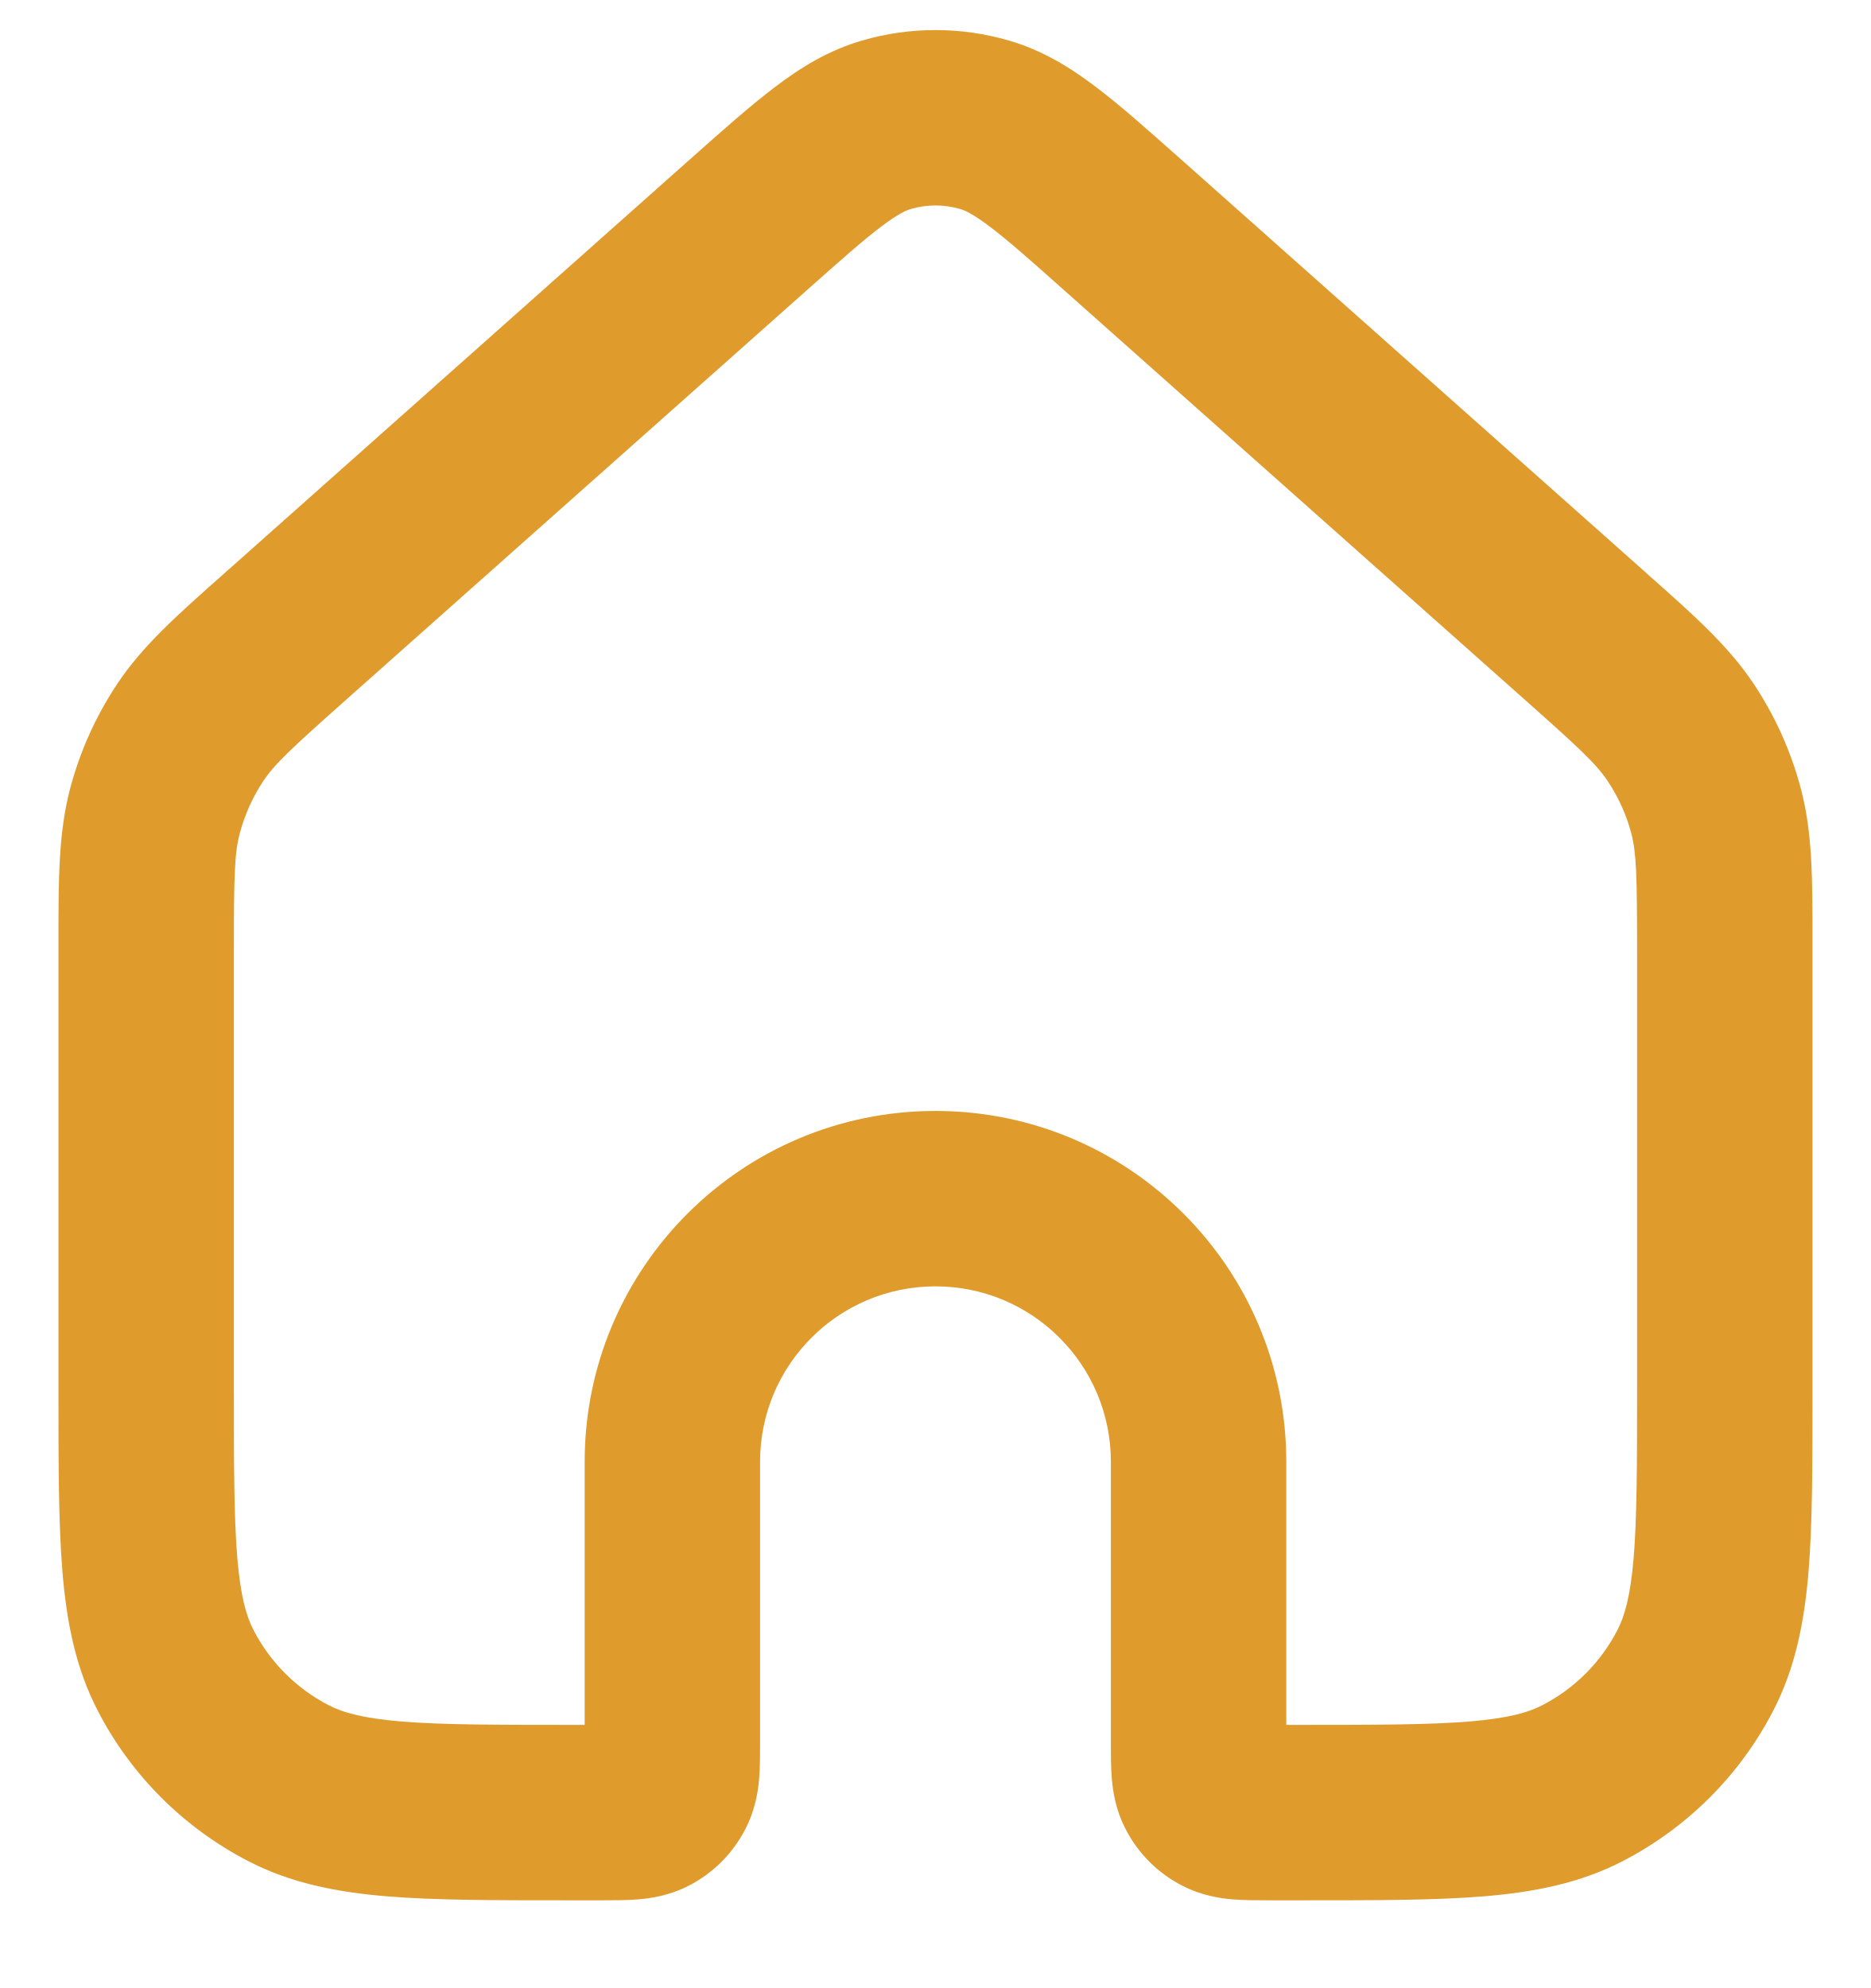
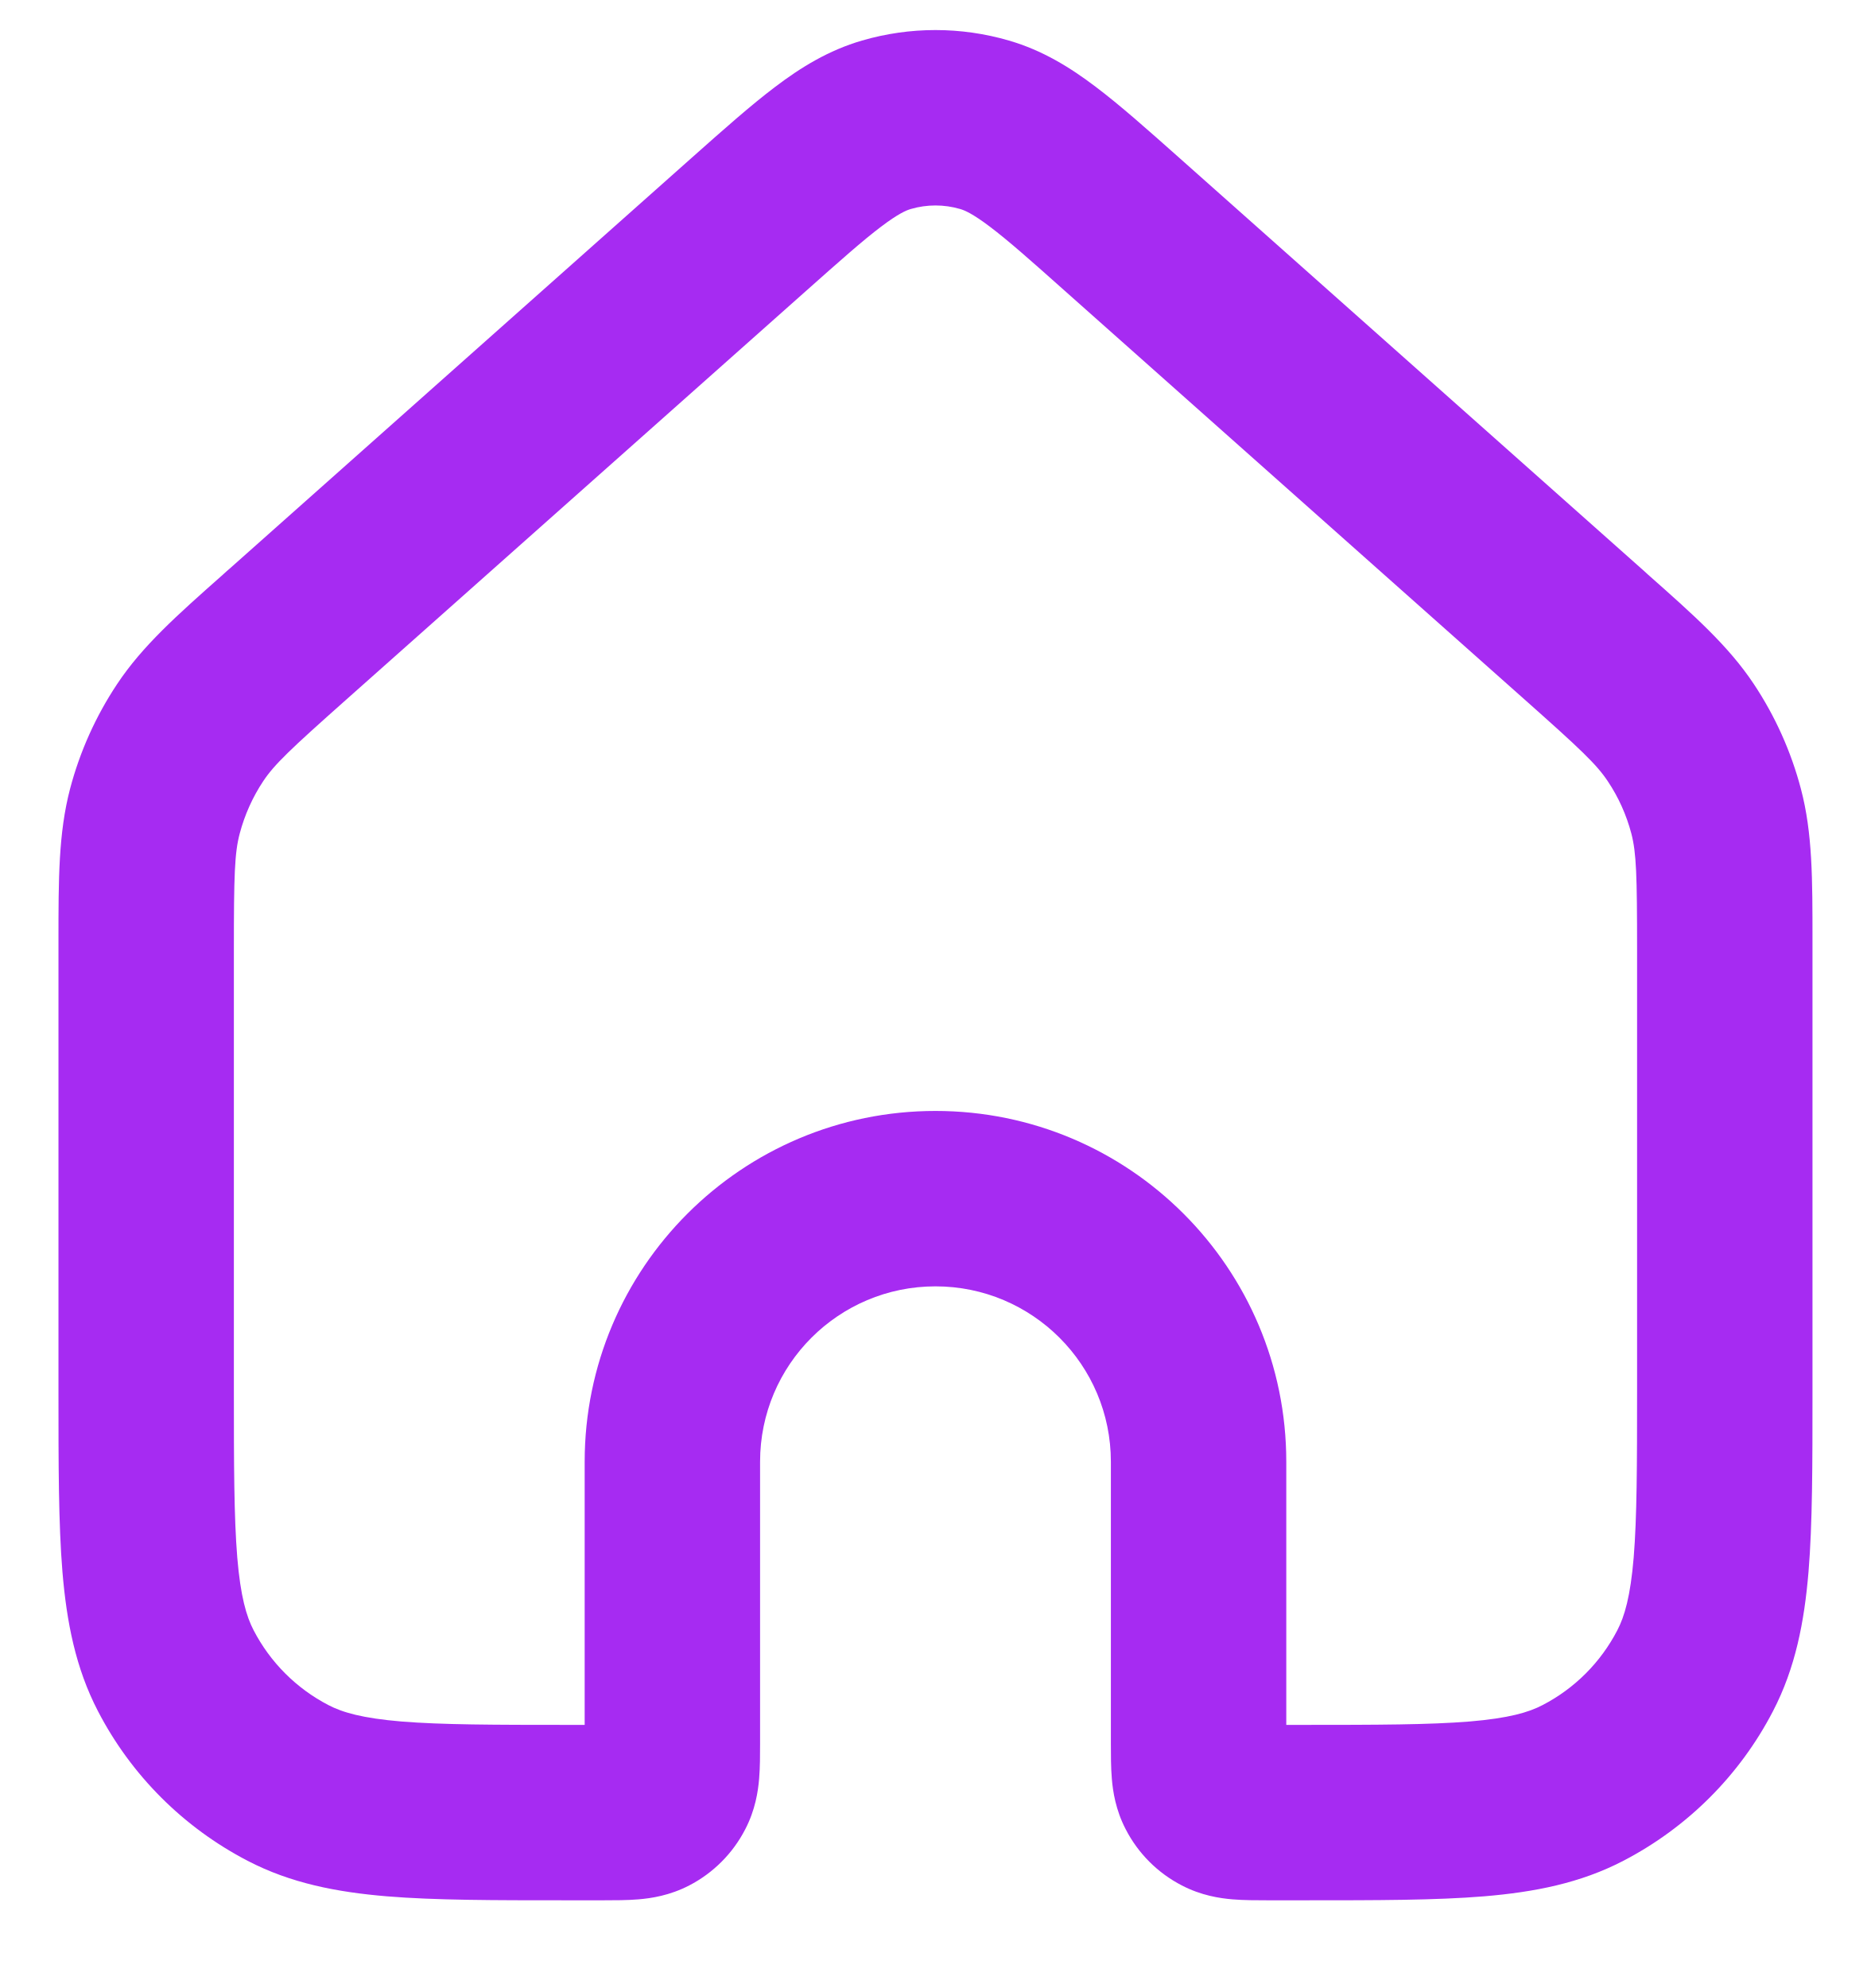
<svg xmlns="http://www.w3.org/2000/svg" width="16" height="17" viewBox="0 0 16 17" fill="none">
-   <path fill-rule="evenodd" clip-rule="evenodd" d="M8.21 1.787C8.073 1.747 7.927 1.747 7.79 1.787C7.751 1.798 7.682 1.827 7.534 1.939C7.379 2.056 7.19 2.224 6.894 2.487L2.964 5.98C2.482 6.408 2.346 6.537 2.251 6.68C2.16 6.817 2.092 6.969 2.05 7.128C2.006 7.294 2 7.482 2 8.127V11.877C2 12.531 2.001 12.975 2.029 13.318C2.057 13.652 2.107 13.822 2.169 13.941C2.311 14.215 2.535 14.439 2.809 14.581C2.928 14.643 3.098 14.693 3.432 14.721C3.775 14.749 4.219 14.75 4.873 14.75H5V12.5C5 10.843 6.343 9.5 8 9.5C9.657 9.5 11 10.843 11 12.5V14.75H11.128C11.781 14.75 12.225 14.749 12.568 14.721C12.902 14.693 13.073 14.643 13.191 14.581C13.466 14.439 13.689 14.215 13.831 13.941C13.893 13.822 13.943 13.652 13.971 13.318C13.999 12.975 14 12.531 14 11.877V8.127C14 7.482 13.994 7.294 13.951 7.128C13.909 6.969 13.841 6.817 13.749 6.68C13.654 6.537 13.518 6.408 13.036 5.98L9.106 2.487C8.811 2.224 8.621 2.056 8.466 1.939C8.318 1.827 8.249 1.798 8.21 1.787ZM7.371 0.347C7.782 0.227 8.218 0.227 8.629 0.347C8.914 0.43 9.151 0.576 9.371 0.743C9.579 0.9 9.813 1.108 10.082 1.347L14.033 4.859C14.054 4.878 14.075 4.896 14.095 4.915C14.487 5.262 14.782 5.524 14.998 5.849C15.181 6.124 15.317 6.427 15.401 6.746C15.501 7.124 15.5 7.519 15.5 8.042C15.5 8.07 15.5 8.098 15.5 8.127V11.909C15.5 12.523 15.5 13.03 15.466 13.442C15.43 13.87 15.354 14.264 15.162 14.633C14.878 15.181 14.431 15.627 13.883 15.912C13.514 16.104 13.121 16.18 12.692 16.216C12.28 16.25 11.773 16.25 11.159 16.25H10.854C10.848 16.25 10.842 16.25 10.836 16.25C10.745 16.25 10.637 16.25 10.541 16.242C10.431 16.233 10.272 16.209 10.107 16.123C9.901 16.017 9.733 15.849 9.627 15.643C9.541 15.478 9.517 15.319 9.508 15.209C9.5 15.113 9.5 15.005 9.5 14.914L9.5 12.5C9.5 11.671 8.828 11 8 11C7.172 11 6.5 11.671 6.5 12.5L6.5 14.914C6.5 15.005 6.5 15.113 6.492 15.209C6.483 15.319 6.459 15.478 6.373 15.643C6.267 15.849 6.099 16.017 5.894 16.123C5.728 16.209 5.57 16.233 5.459 16.242C5.363 16.25 5.255 16.25 5.164 16.25C5.158 16.25 5.152 16.25 5.146 16.25H4.841C4.227 16.25 3.721 16.25 3.308 16.216C2.879 16.18 2.486 16.104 2.117 15.912C1.569 15.627 1.122 15.181 0.838 14.633C0.646 14.264 0.57 13.87 0.534 13.442C0.5 13.03 0.5 12.523 0.5 11.909V8.127C0.5 8.098 0.5 8.07 0.5 8.042C0.5 7.519 0.5 7.124 0.599 6.746C0.683 6.427 0.819 6.124 1.002 5.849C1.218 5.524 1.513 5.262 1.905 4.915C1.925 4.896 1.946 4.878 1.968 4.859L5.918 1.347C6.187 1.108 6.421 0.9 6.629 0.743C6.849 0.576 7.086 0.43 7.371 0.347Z" fill="#E09B2D" />
+   <path fill-rule="evenodd" clip-rule="evenodd" d="M8.21 1.787C8.073 1.747 7.927 1.747 7.79 1.787C7.751 1.798 7.682 1.827 7.534 1.939C7.379 2.056 7.19 2.224 6.894 2.487L2.964 5.98C2.482 6.408 2.346 6.537 2.251 6.68C2.16 6.817 2.092 6.969 2.05 7.128C2.006 7.294 2 7.482 2 8.127V11.877C2 12.531 2.001 12.975 2.029 13.318C2.057 13.652 2.107 13.822 2.169 13.941C2.311 14.215 2.535 14.439 2.809 14.581C2.928 14.643 3.098 14.693 3.432 14.721C3.775 14.749 4.219 14.75 4.873 14.75H5V12.5C5 10.843 6.343 9.5 8 9.5C9.657 9.5 11 10.843 11 12.5V14.75H11.128C11.781 14.75 12.225 14.749 12.568 14.721C12.902 14.693 13.073 14.643 13.191 14.581C13.466 14.439 13.689 14.215 13.831 13.941C13.893 13.822 13.943 13.652 13.971 13.318C13.999 12.975 14 12.531 14 11.877V8.127C14 7.482 13.994 7.294 13.951 7.128C13.909 6.969 13.841 6.817 13.749 6.68C13.654 6.537 13.518 6.408 13.036 5.98L9.106 2.487C8.811 2.224 8.621 2.056 8.466 1.939C8.318 1.827 8.249 1.798 8.21 1.787ZM7.371 0.347C7.782 0.227 8.218 0.227 8.629 0.347C8.914 0.43 9.151 0.576 9.371 0.743C9.579 0.9 9.813 1.108 10.082 1.347L14.033 4.859C14.054 4.878 14.075 4.896 14.095 4.915C14.487 5.262 14.782 5.524 14.998 5.849C15.181 6.124 15.317 6.427 15.401 6.746C15.501 7.124 15.5 7.519 15.5 8.042C15.5 8.07 15.5 8.098 15.5 8.127V11.909C15.5 12.523 15.5 13.03 15.466 13.442C15.43 13.87 15.354 14.264 15.162 14.633C14.878 15.181 14.431 15.627 13.883 15.912C13.514 16.104 13.121 16.18 12.692 16.216C12.28 16.25 11.773 16.25 11.159 16.25H10.854C10.848 16.25 10.842 16.25 10.836 16.25C10.745 16.25 10.637 16.25 10.541 16.242C10.431 16.233 10.272 16.209 10.107 16.123C9.901 16.017 9.733 15.849 9.627 15.643C9.541 15.478 9.517 15.319 9.508 15.209C9.5 15.113 9.5 15.005 9.5 14.914L9.5 12.5C9.5 11.671 8.828 11 8 11C7.172 11 6.5 11.671 6.5 12.5L6.5 14.914C6.5 15.005 6.5 15.113 6.492 15.209C6.483 15.319 6.459 15.478 6.373 15.643C6.267 15.849 6.099 16.017 5.894 16.123C5.728 16.209 5.57 16.233 5.459 16.242C5.363 16.25 5.255 16.25 5.164 16.25C5.158 16.25 5.152 16.25 5.146 16.25H4.841C4.227 16.25 3.721 16.25 3.308 16.216C2.879 16.18 2.486 16.104 2.117 15.912C1.569 15.627 1.122 15.181 0.838 14.633C0.646 14.264 0.57 13.87 0.534 13.442C0.5 13.03 0.5 12.523 0.5 11.909V8.127C0.5 8.098 0.5 8.07 0.5 8.042C0.5 7.519 0.5 7.124 0.599 6.746C0.683 6.427 0.819 6.124 1.002 5.849C1.218 5.524 1.513 5.262 1.905 4.915C1.925 4.896 1.946 4.878 1.968 4.859L5.918 1.347C6.187 1.108 6.421 0.9 6.629 0.743C6.849 0.576 7.086 0.43 7.371 0.347Z" fill="#A62BF2" />
</svg>
